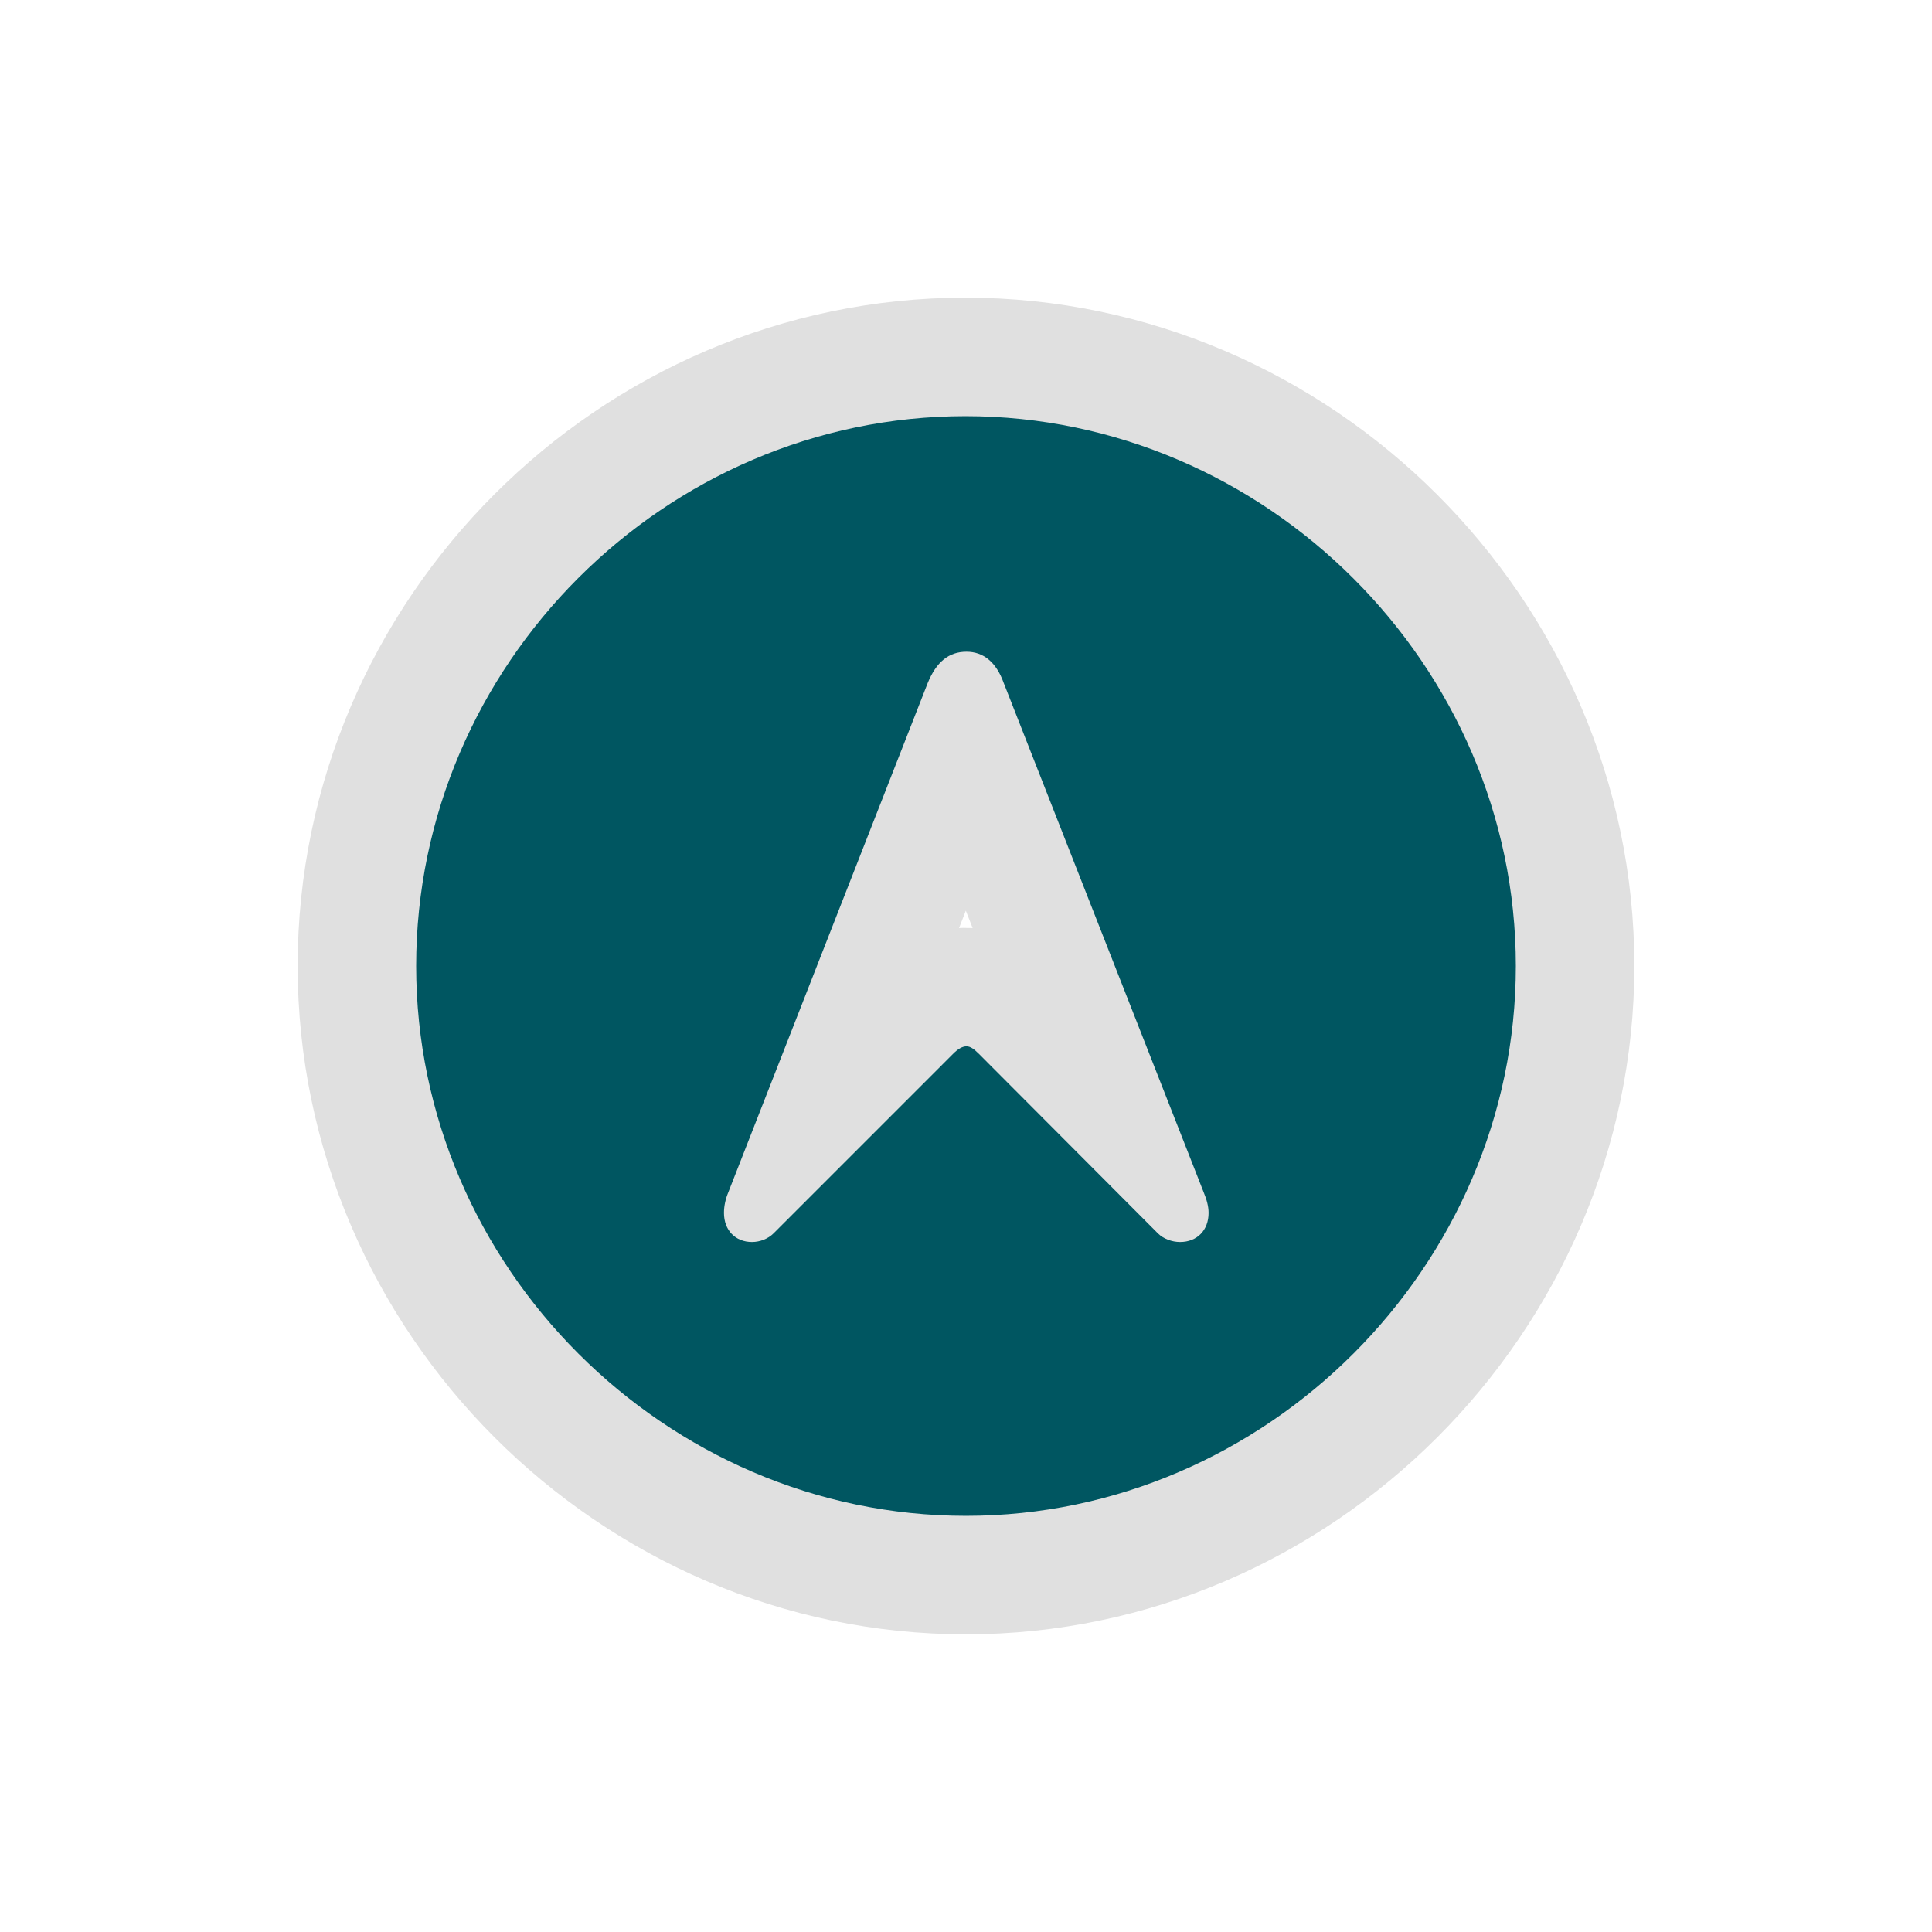
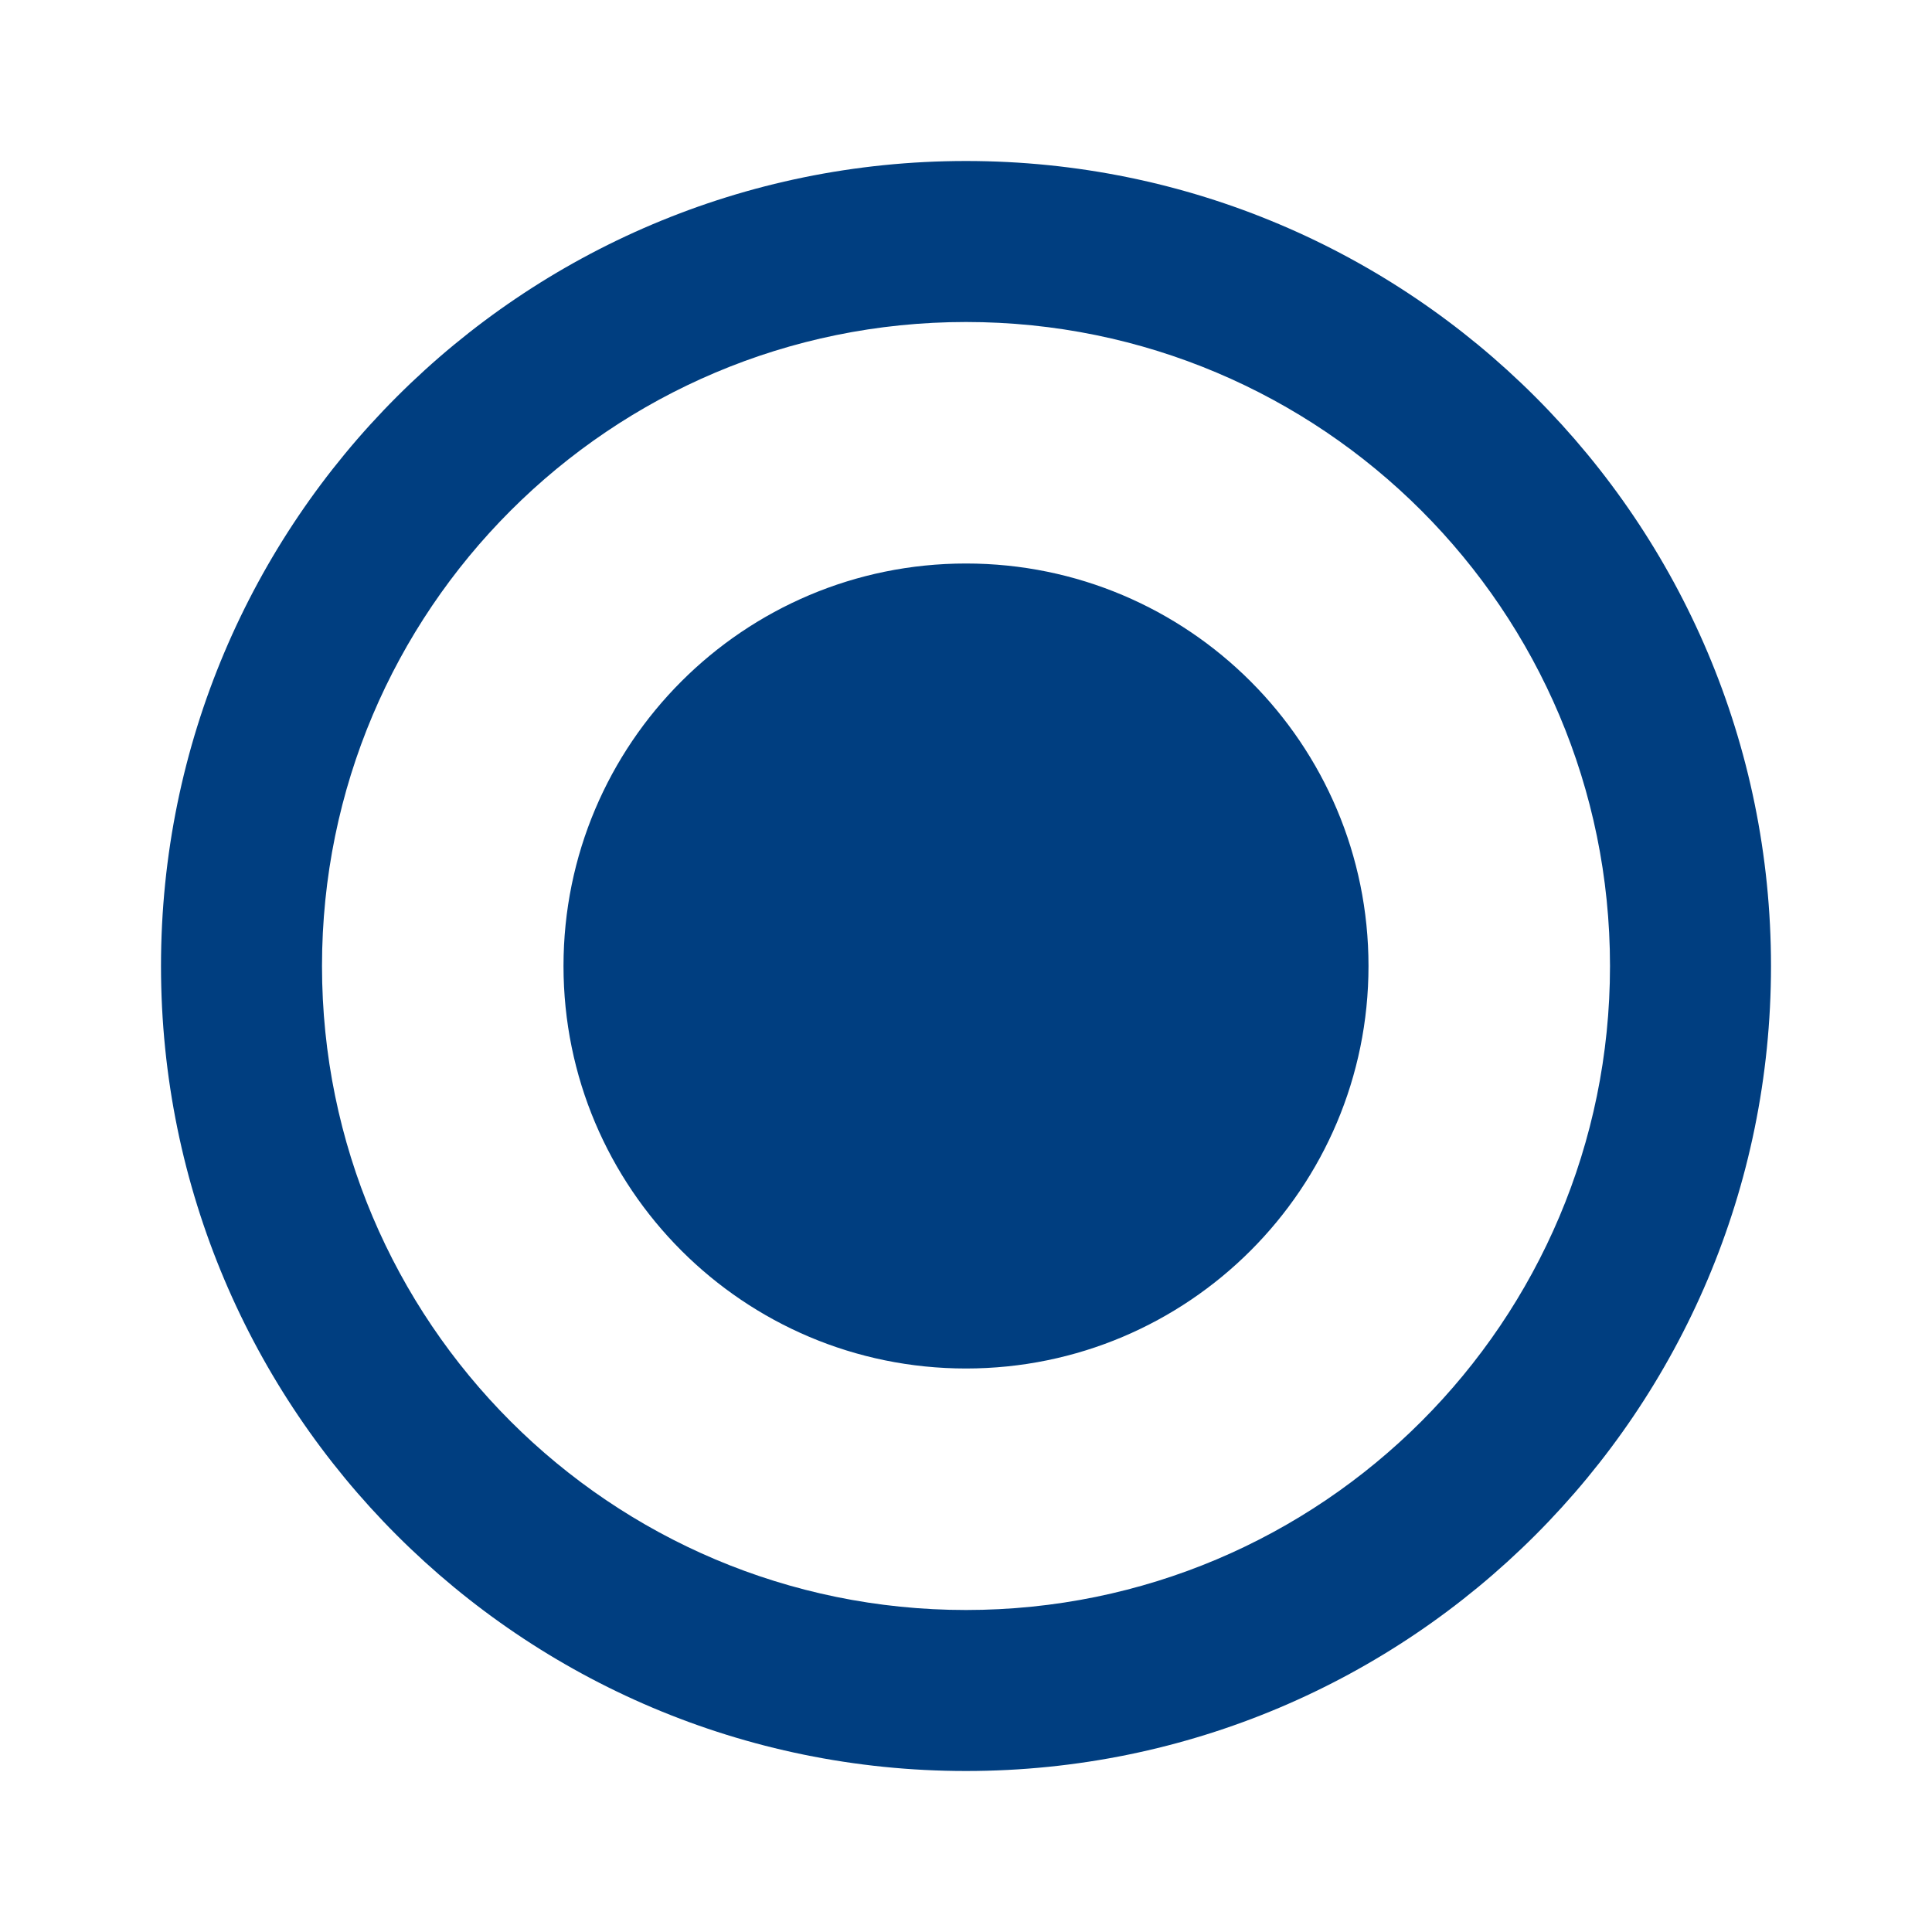
- <svg xmlns="http://www.w3.org/2000/svg" fill="#005661" width="256px" height="256px" viewBox="-14 -14 84.00 84.00" stroke="#005661" stroke-width="0.001" transform="rotate(0)">
+ <svg xmlns="http://www.w3.org/2000/svg" width="800px" height="800px" viewBox="0 0 512 512" version="1.1" fill="#000000">
  <g id="SVGRepo_bgCarrier" stroke-width="0" />
-   <g id="SVGRepo_tracerCarrier" stroke-linecap="round" stroke-linejoin="round" stroke="#e0e0e0" stroke-width="10.304">
-     <path d="M 28 51.906 C 41.055 51.906 51.906 41.055 51.906 28 C 51.906 14.922 41.031 4.094 27.977 4.094 C 14.898 4.094 4.094 14.922 4.094 28 C 4.094 41.055 14.922 51.906 28 51.906 Z M 18.695 40 C 17.969 40 17.477 39.484 17.477 38.734 C 17.477 38.43 17.547 38.125 17.664 37.844 L 26.336 15.695 C 26.711 14.781 27.25 14.336 28.023 14.336 C 28.75 14.336 29.312 14.781 29.64 15.695 L 38.336 37.844 C 38.453 38.125 38.547 38.43 38.547 38.734 C 38.547 39.484 38.055 40 37.305 40 C 36.953 40 36.578 39.859 36.344 39.625 L 28.562 31.82 C 28.351 31.609 28.187 31.492 28.023 31.492 C 27.836 31.492 27.648 31.609 27.437 31.82 L 19.633 39.625 C 19.398 39.859 19.047 40 18.695 40 Z" />
-   </g>
+   <g id="SVGRepo_tracerCarrier" stroke-linecap="round" stroke-linejoin="round" />
  <g id="SVGRepo_iconCarrier">
-     <path d="M 28 51.906 C 41.055 51.906 51.906 41.055 51.906 28 C 51.906 14.922 41.031 4.094 27.977 4.094 C 14.898 4.094 4.094 14.922 4.094 28 C 4.094 41.055 14.922 51.906 28 51.906 Z M 18.695 40 C 17.969 40 17.477 39.484 17.477 38.734 C 17.477 38.43 17.547 38.125 17.664 37.844 L 26.336 15.695 C 26.711 14.781 27.25 14.336 28.023 14.336 C 28.75 14.336 29.312 14.781 29.64 15.695 L 38.336 37.844 C 38.453 38.125 38.547 38.43 38.547 38.734 C 38.547 39.484 38.055 40 37.305 40 C 36.953 40 36.578 39.859 36.344 39.625 L 28.562 31.82 C 28.351 31.609 28.187 31.492 28.023 31.492 C 27.836 31.492 27.648 31.609 27.437 31.82 L 19.633 39.625 C 19.398 39.859 19.047 40 18.695 40 Z" />
+     <g id="Page-1" stroke="none" stroke-width="1" fill="none" fill-rule="evenodd">
+       <g id="drop" fill="#003e80" transform="translate(42.66667, 42.66667)">
+         <path d="M213.333,3.55271368e-14 C331.154,3.55271368e-14 426.667,95.513 426.667,213.333 C426.667,331.154 331.154,426.667 213.333,426.667 C95.513,426.667 3.55271368e-14,331.154 3.55271368e-14,213.333 C3.55271368e-14,95.513 95.513,3.55271368e-14 213.333,3.55271368e-14 Z M213.333,42.667 C119.077,42.667 42.667,119.077 42.667,213.333 C42.667,307.59 119.077,384 213.333,384 C307.59,384 384,307.59 384,213.333 C384,119.077 307.59,42.667 213.333,42.667 Z M213.333,106.667 C272.244,106.667 320,154.423 320,213.333 C320,272.244 272.244,320 213.333,320 C154.423,320 106.667,272.244 106.667,213.333 C106.667,154.423 154.423,106.667 213.333,106.667 Z" id="Combined-Shape"> </path>
+       </g>
+     </g>
  </g>
</svg>
